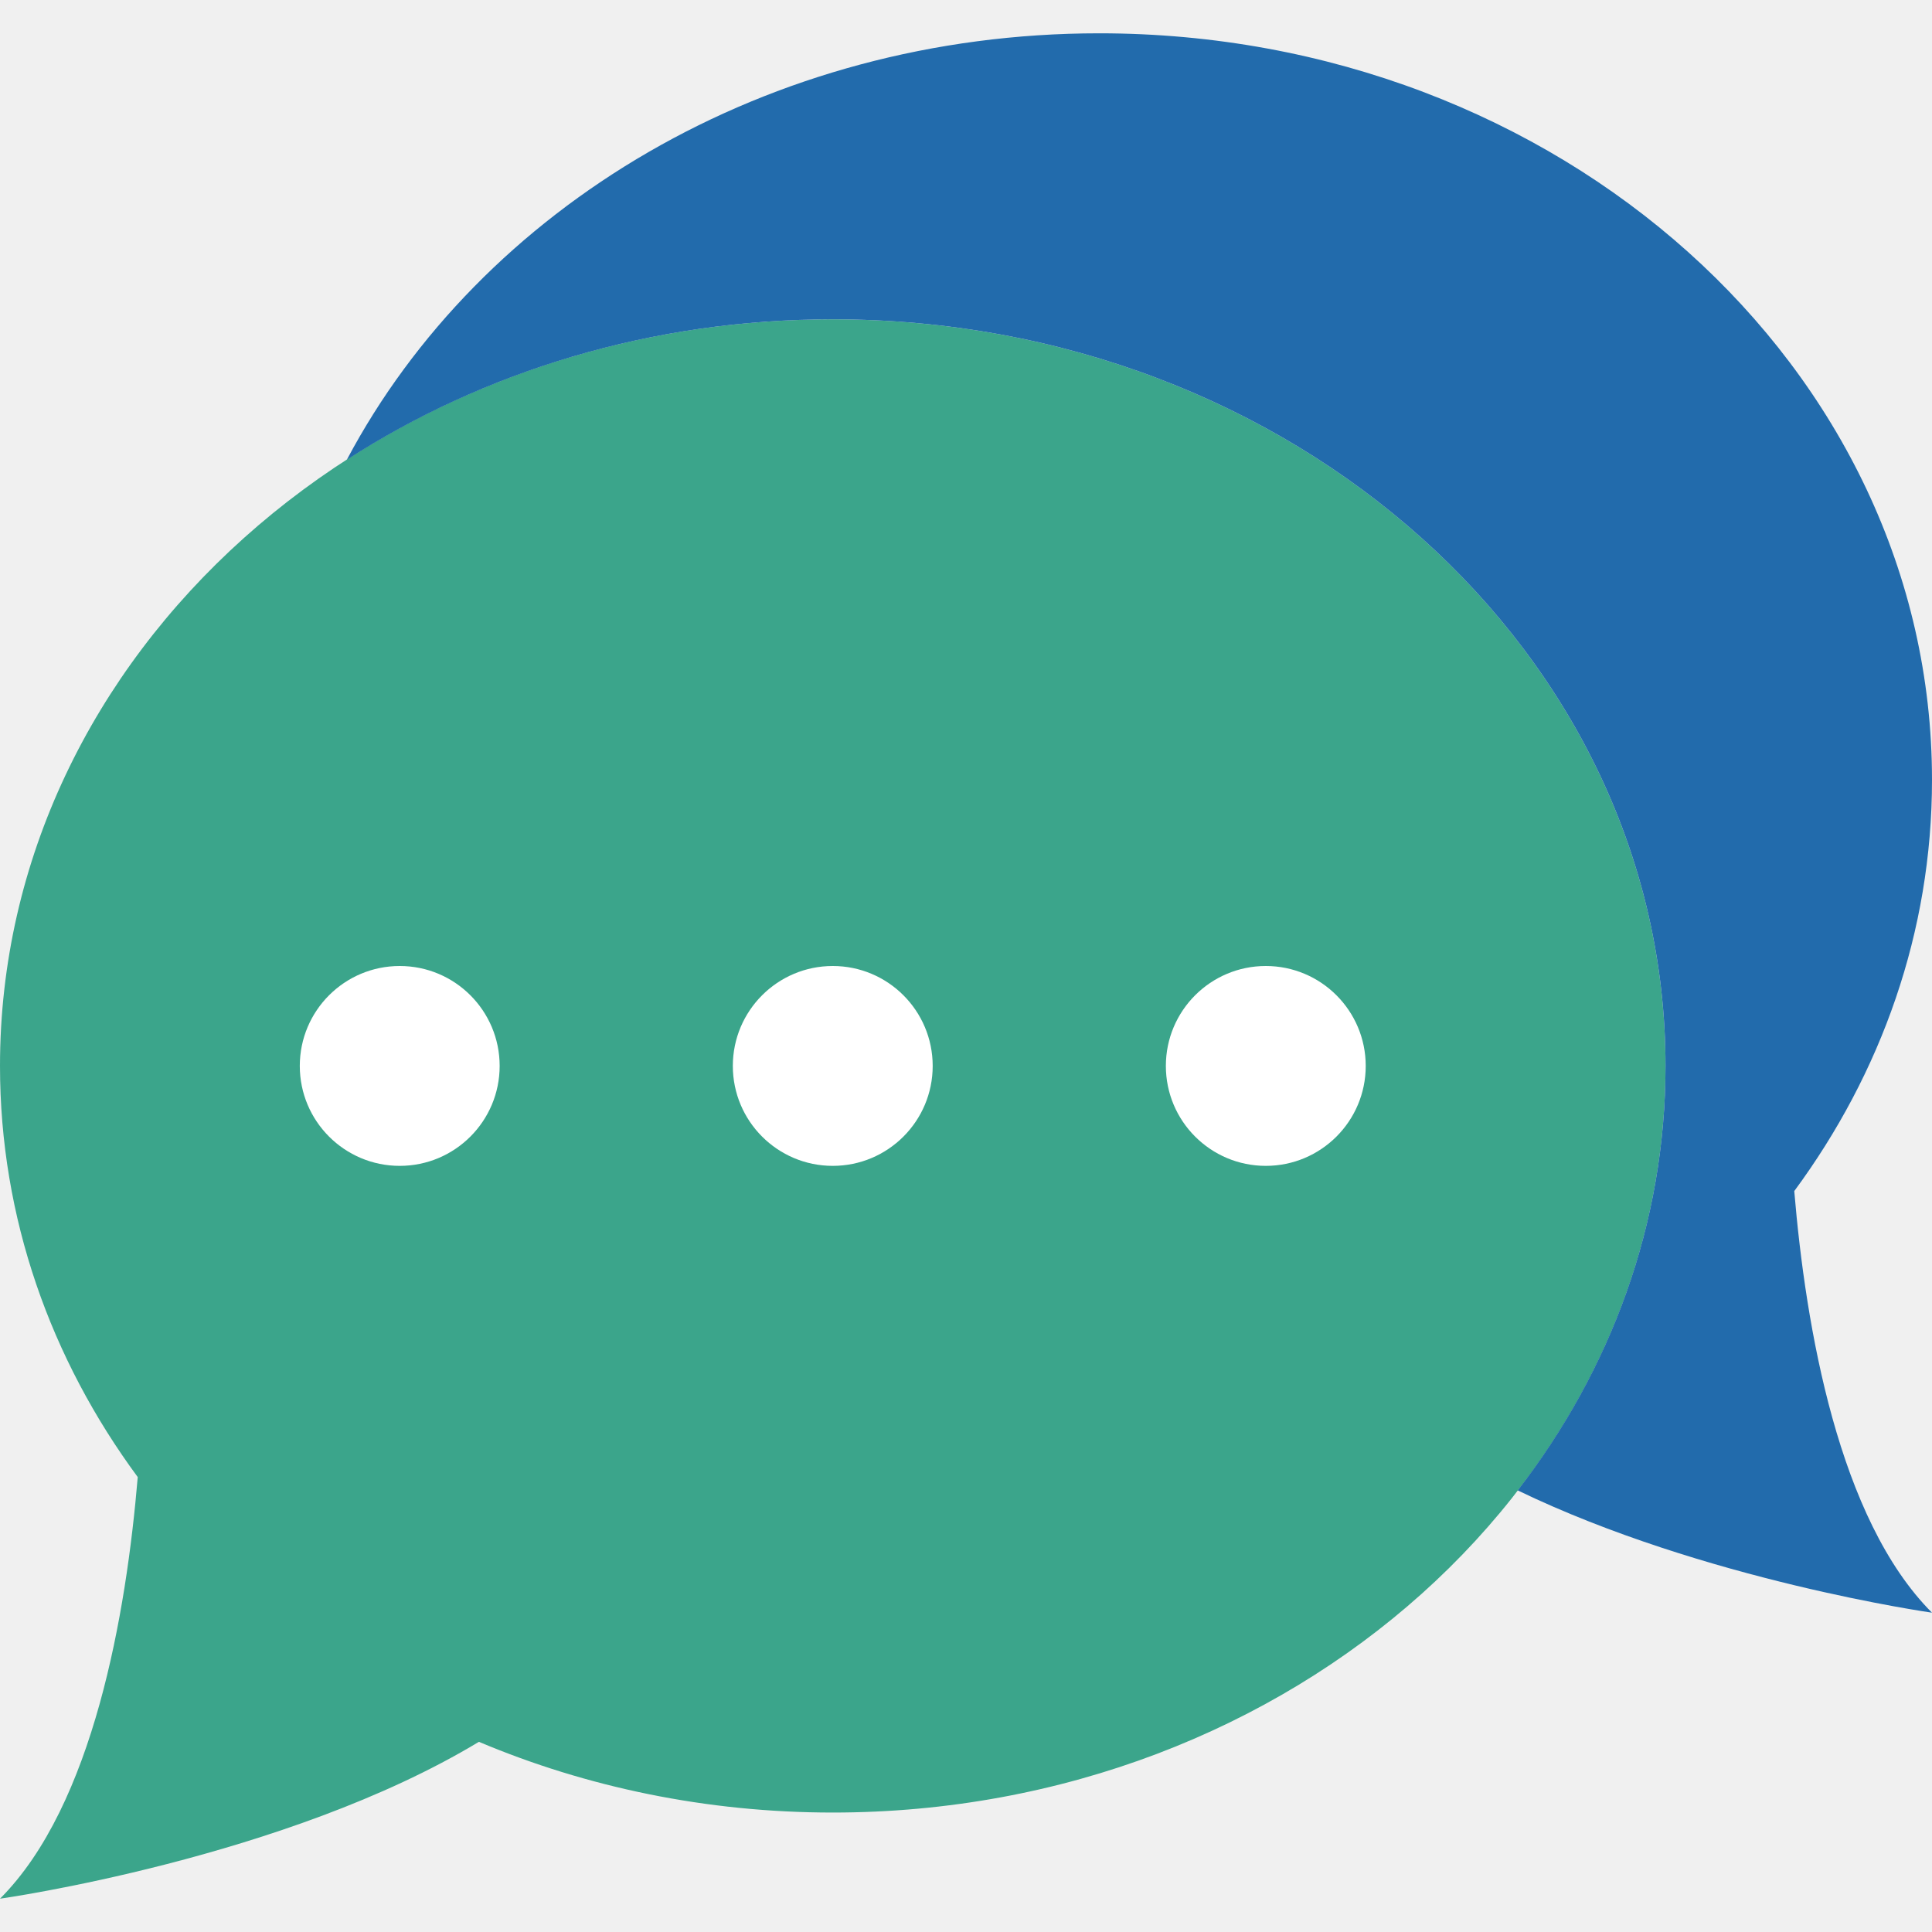
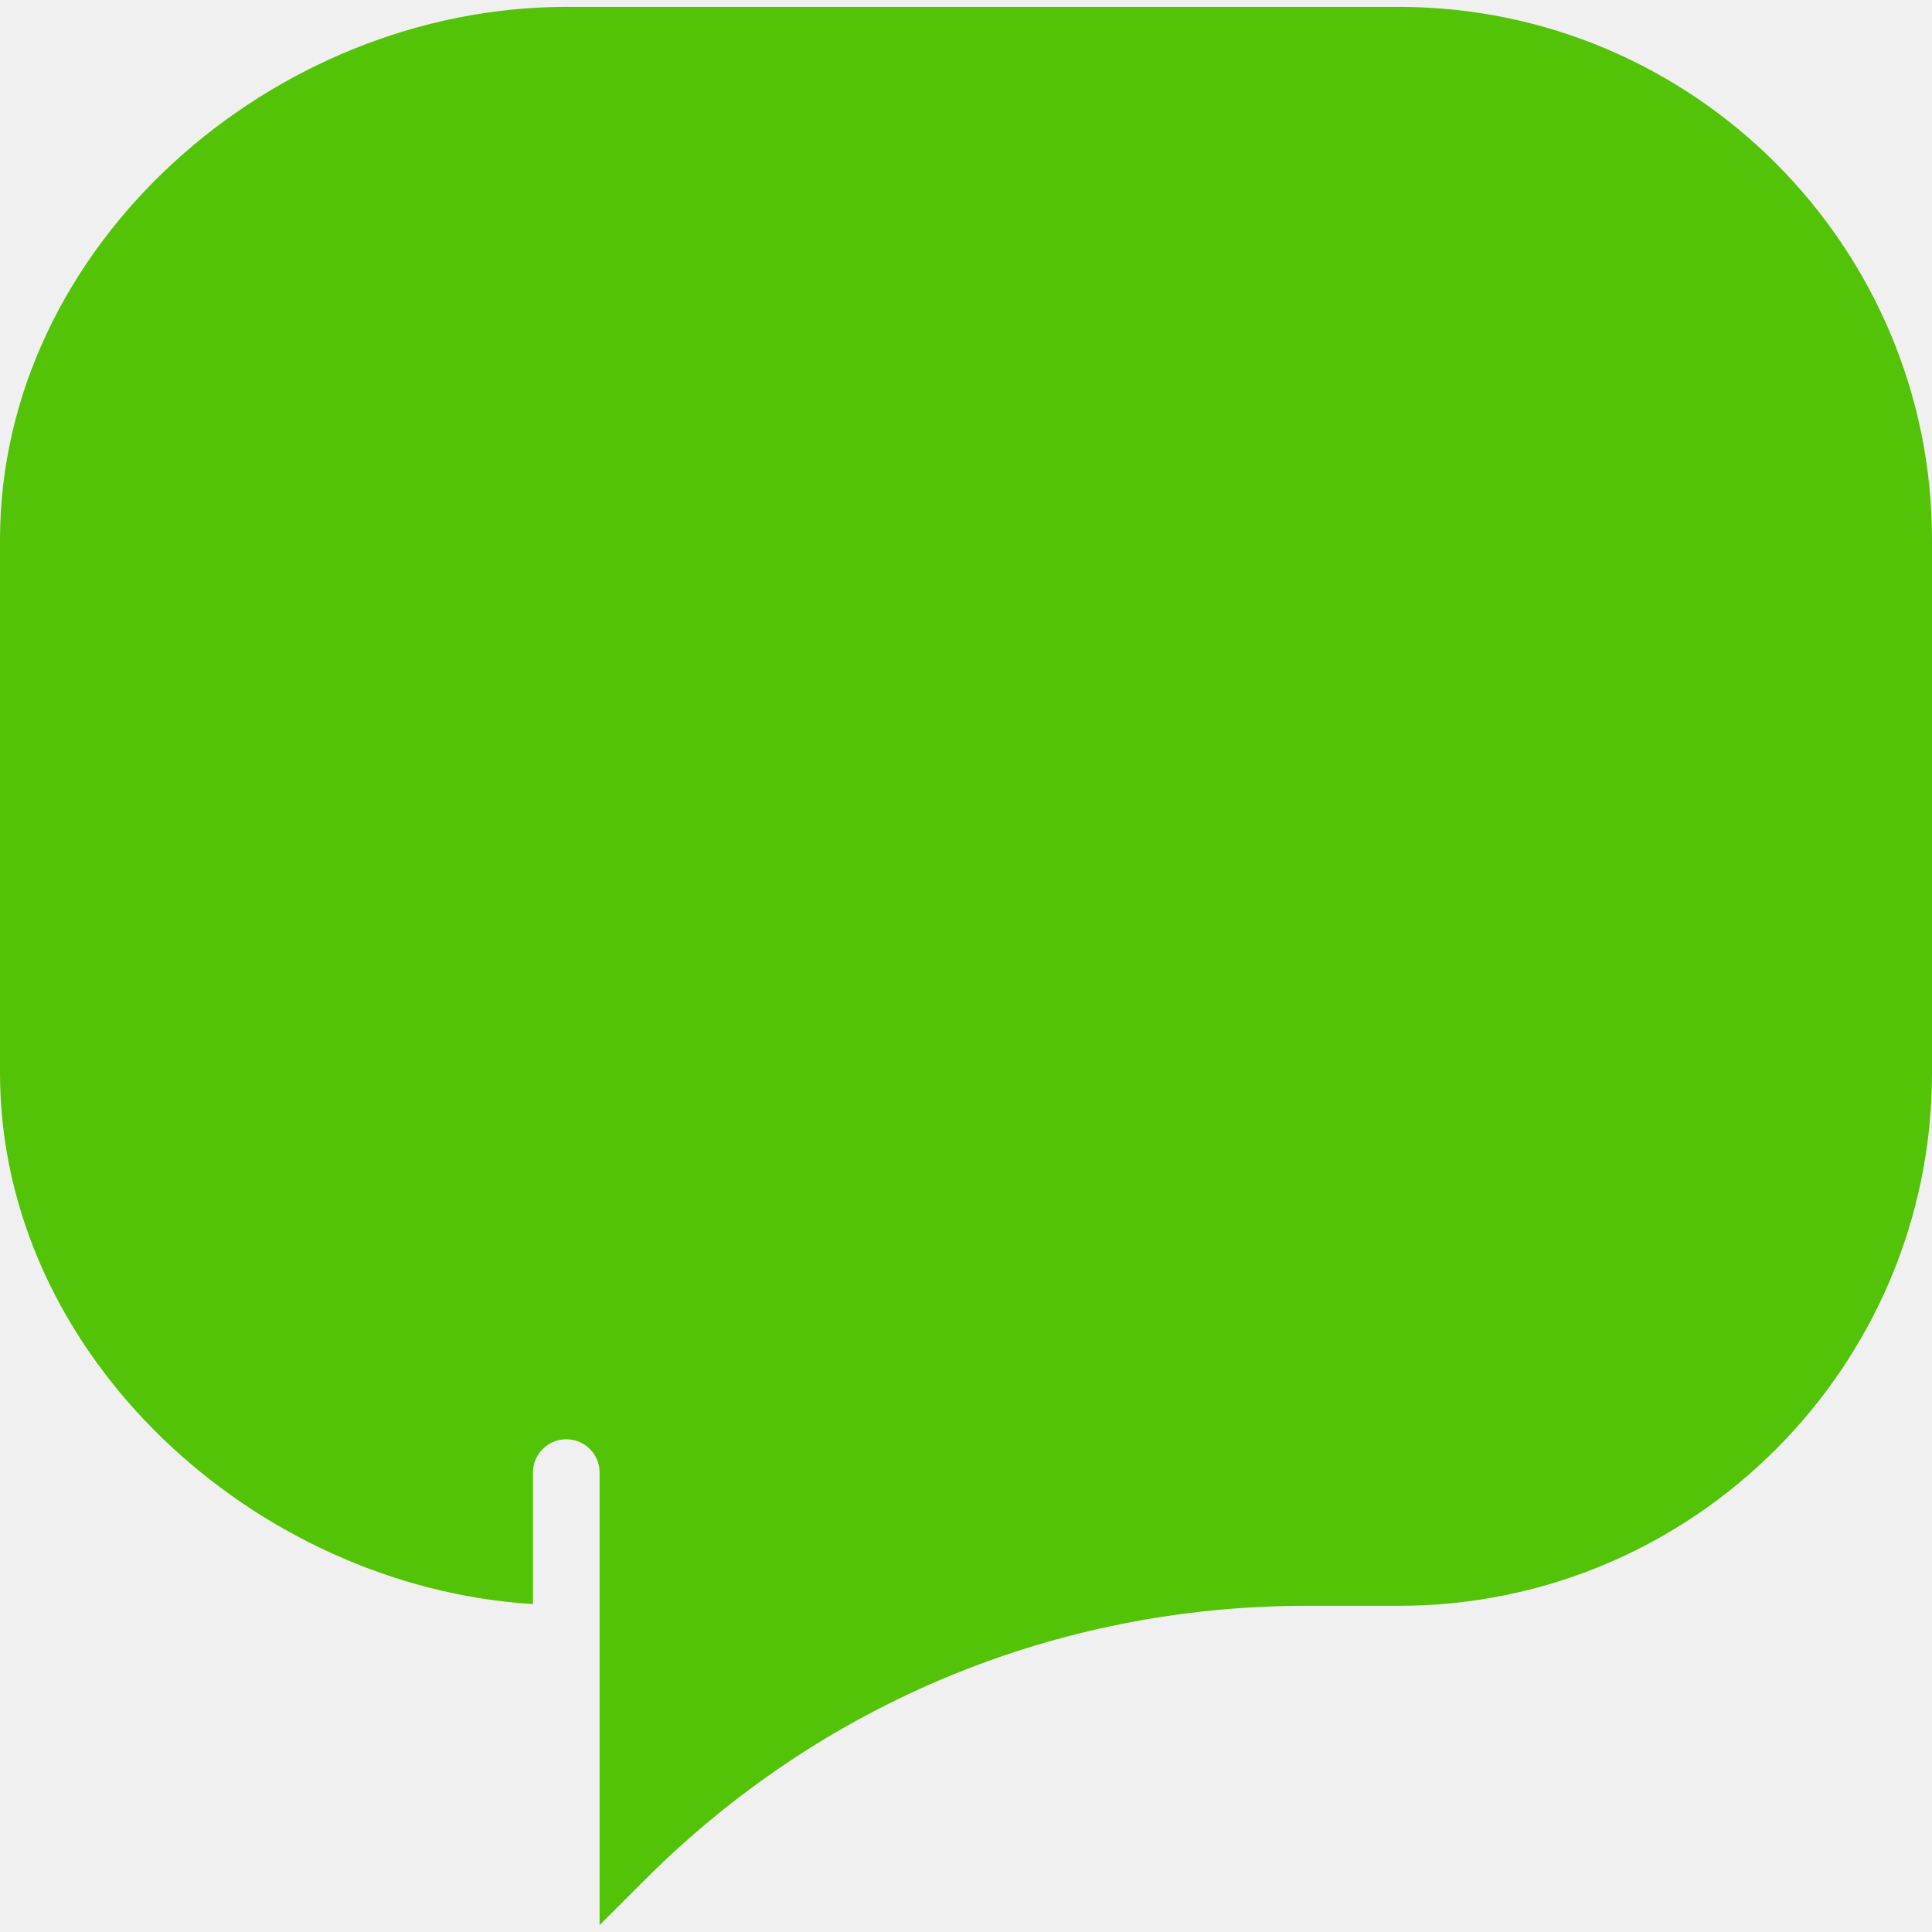
<svg xmlns="http://www.w3.org/2000/svg" height="800px" width="800px" version="1.1" id="Capa_1" viewBox="0 0 58 58" xml:space="preserve">
  <g>
-     <path style="fill:#3BA58B;" d="M25,9.586C11.193,9.586,0,19.621,0,32c0,4.562,1.524,8.803,4.135,12.343   C3.792,48.433,2.805,54.194,0,57c0,0,8.571-1.203,14.377-4.709c3.225,1.359,6.824,2.123,10.623,2.123c13.807,0,25-10.035,25-22.414   S38.807,9.586,25,9.586z" />
-     <path style="fill:#226BAC;" d="M58,23.414C58,11.035,46.807,1,33,1c-9.97,0-18.575,5.234-22.589,12.804   C14.518,11.153,19.553,9.586,25,9.586c13.807,0,25,10.035,25,22.414c0,4.735-1.642,9.124-4.437,12.743   C51.162,47.448,58,48.414,58,48.414c-2.805-2.805-3.792-8.566-4.135-12.657C56.476,32.217,58,27.976,58,23.414z" />
-     <circle style="fill:#FFFFFF;" cx="12" cy="32" r="3" />
-     <circle style="fill:#FFFFFF;" cx="25" cy="32" r="3" />
-     <circle style="fill:#FFFFFF;" cx="38" cy="32" r="3" />
+     <path style="fill:#52C306;" d="M58,16.207c0-8.822-7.178-16-16-16H17c-8.822,0-17,7.178-17,16v16c0,8.485,7.644,15.429,16,15.949   v-3.949c0-0.553,0.448-1,1-1s1,0.447,1,1v4v1v8.586l1.359-1.359c5.306-5.305,12.359-8.227,19.86-8.227H42c8.822,0,16-7.178,16-16   V16.207z" />
  </g>
</svg>
